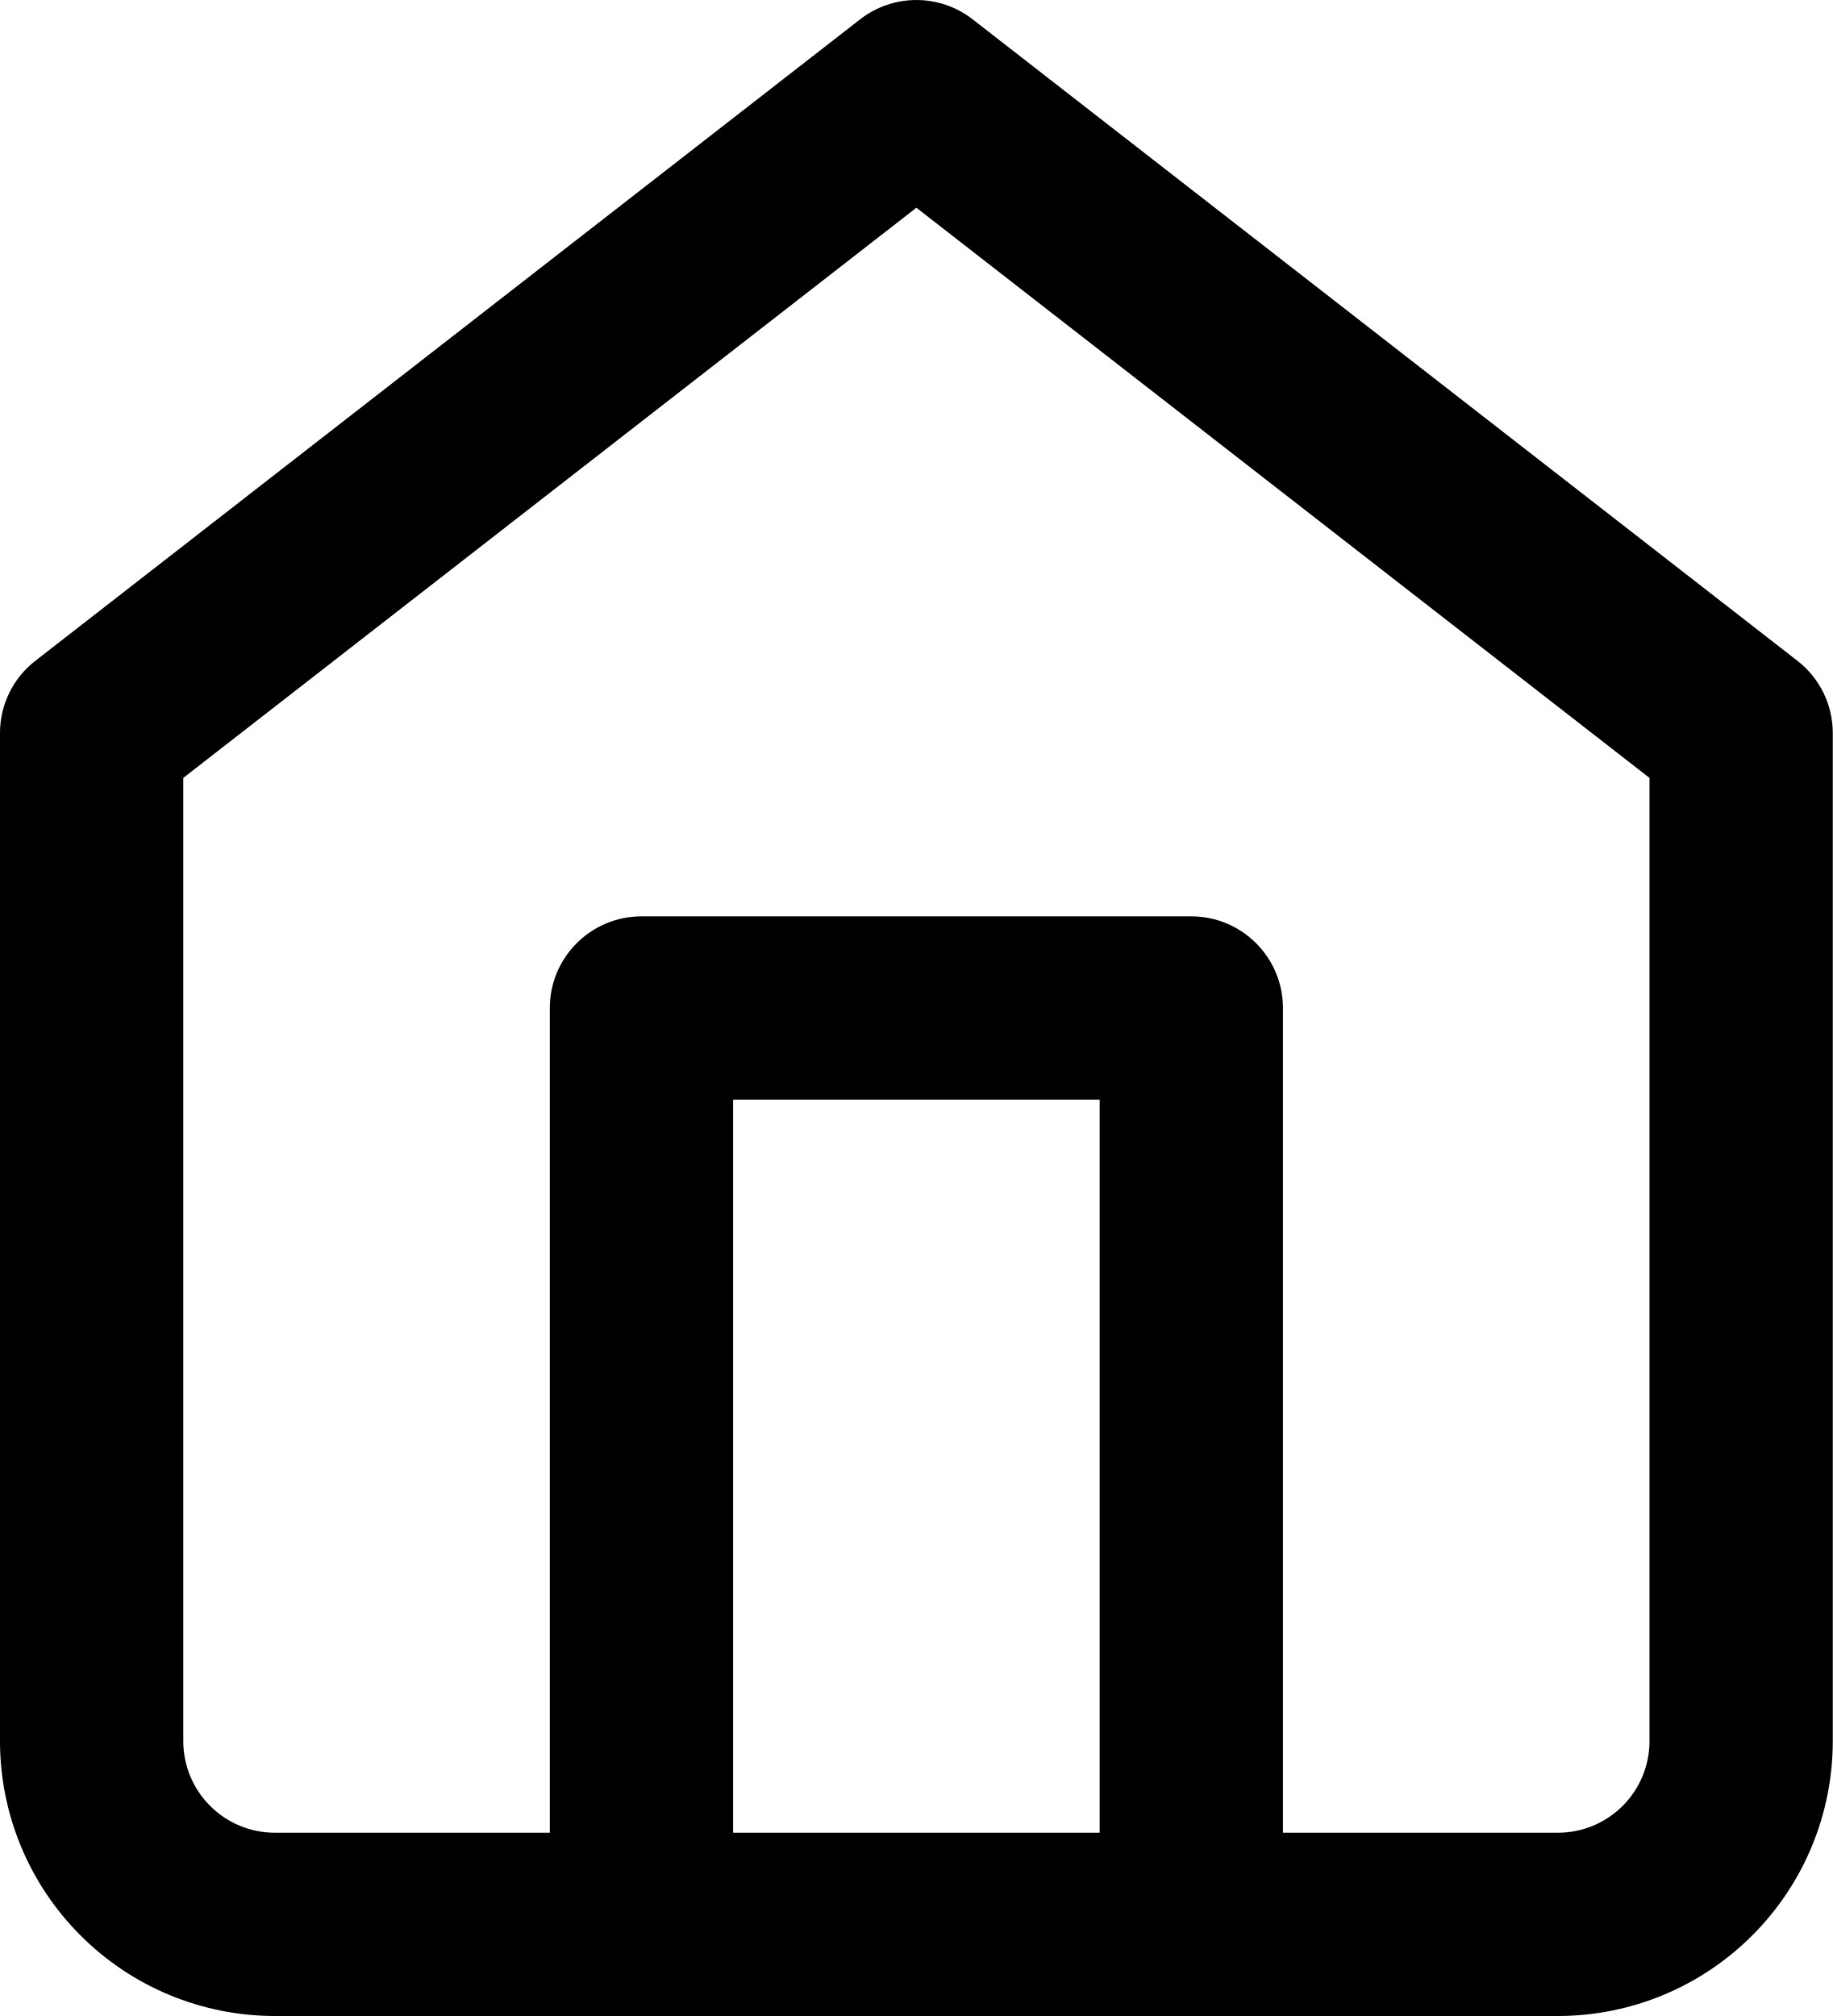
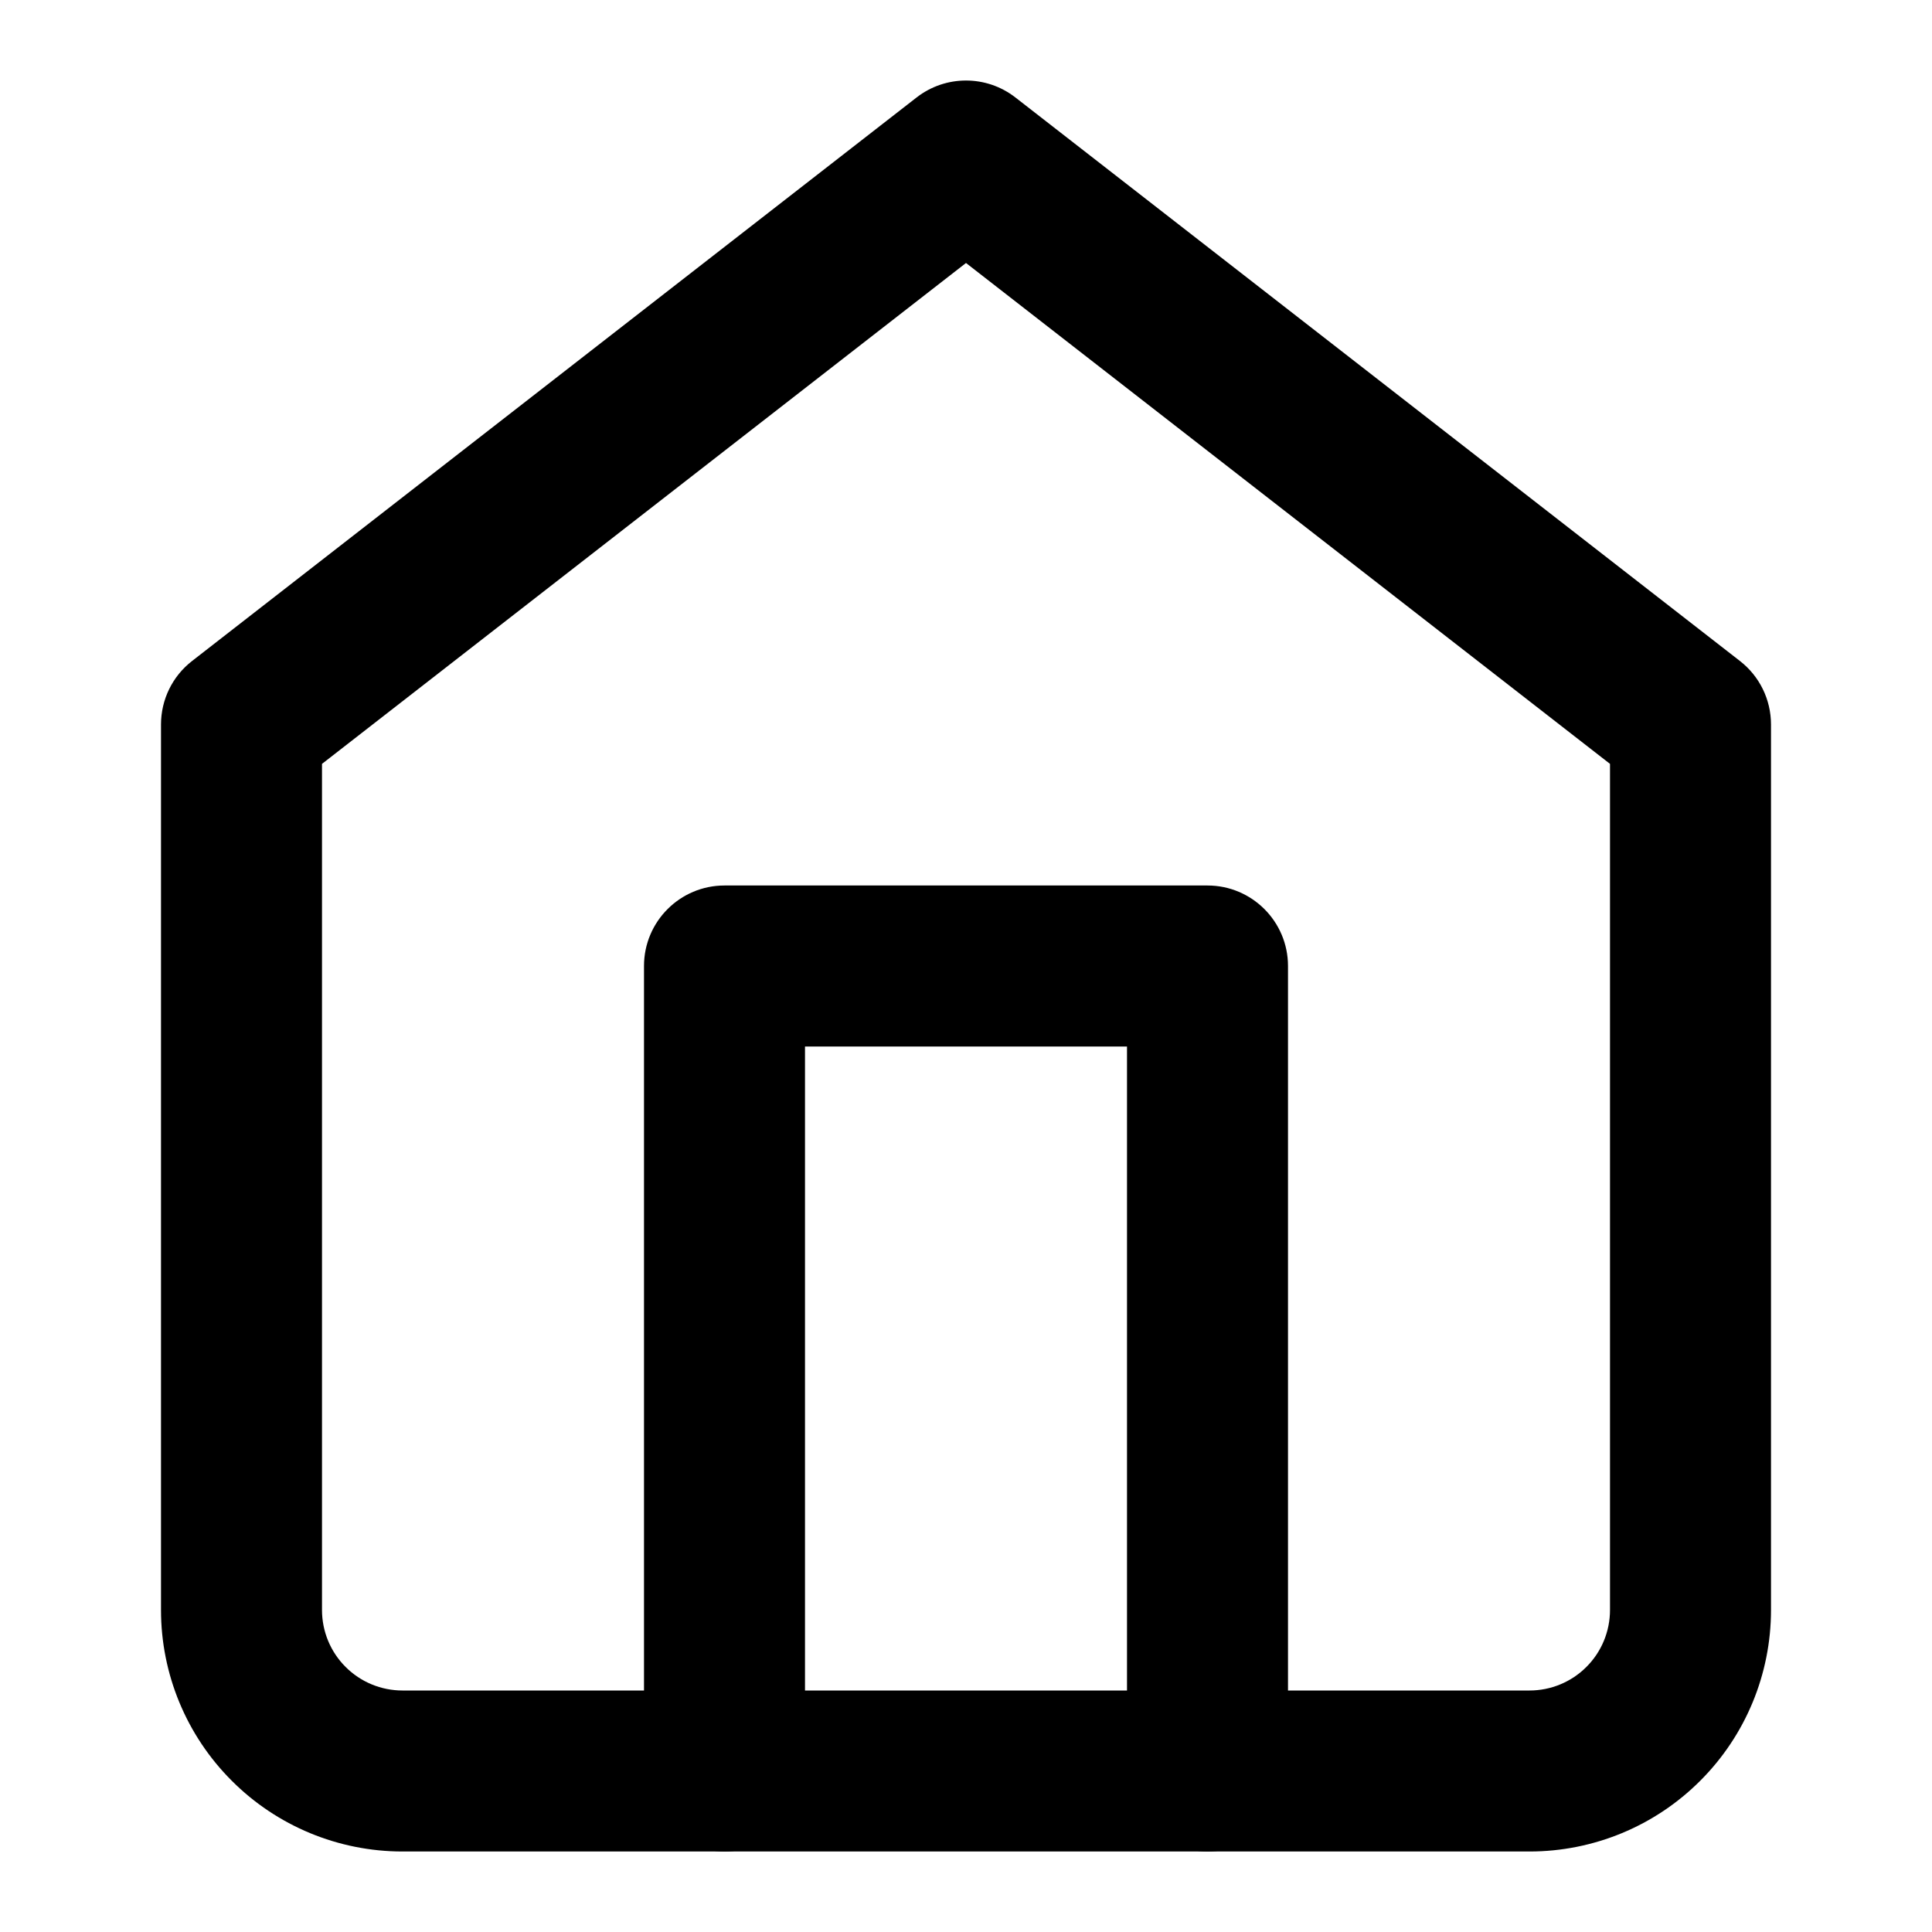
- <svg xmlns="http://www.w3.org/2000/svg" width="20" height="22" viewBox="0 0 20 22" fill="none">
-   <path fill-rule="evenodd" clip-rule="evenodd" d="M9.386 0.211C9.747 -0.07 10.253 -0.07 10.614 0.211L19.614 7.211C19.858 7.4 20 7.691 20 8V19C20 19.796 19.684 20.559 19.121 21.121C18.559 21.684 17.796 22 17 22H3C2.204 22 1.441 21.684 0.879 21.121C0.316 20.559 0 19.796 0 19V8C0 7.691 0.142 7.4 0.386 7.211L9.386 0.211ZM2 8.489V19C2 19.265 2.105 19.52 2.293 19.707C2.48 19.895 2.735 20 3 20H17C17.265 20 17.52 19.895 17.707 19.707C17.895 19.52 18 19.265 18 19V8.489L10 2.267L2 8.489Z" fill="currentColor" />
-   <path fill-rule="evenodd" clip-rule="evenodd" d="M6 11C6 10.448 6.448 10 7 10H13C13.552 10 14 10.448 14 11V21C14 21.552 13.552 22 13 22C12.448 22 12 21.552 12 21V12H8V21C8 21.552 7.552 22 7 22C6.448 22 6 21.552 6 21V11Z" fill="currentColor" />
+ <svg xmlns="http://www.w3.org/2000/svg" width="24" height="24" viewBox="0 0 24 24" fill="none">
+   <path fill-rule="evenodd" clip-rule="evenodd" d="M11.386 1.211C11.747 0.93 12.253 0.93 12.614 1.211L21.614 8.211C21.858 8.4 22 8.691 22 9V20C22 20.796 21.684 21.559 21.121 22.121C20.559 22.684 19.796 23 19 23H5C4.204 23 3.441 22.684 2.879 22.121C2.316 21.559 2 20.796 2 20V9C2 8.691 2.142 8.4 2.386 8.211L11.386 1.211ZM4 9.489V20C4 20.265 4.105 20.52 4.293 20.707C4.48 20.895 4.735 21 5 21H19C19.265 21 19.52 20.895 19.707 20.707C19.895 20.52 20 20.265 20 20V9.489L12 3.267L4 9.489Z" fill="currentColor" />
+   <path fill-rule="evenodd" clip-rule="evenodd" d="M8 12C8 11.448 8.448 11 9 11H15C15.552 11 16 11.448 16 12V22C16 22.552 15.552 23 15 23C14.448 23 14 22.552 14 22V13H10V22C10 22.552 9.552 23 9 23C8.448 23 8 22.552 8 22V12Z" fill="currentColor" />
</svg>
